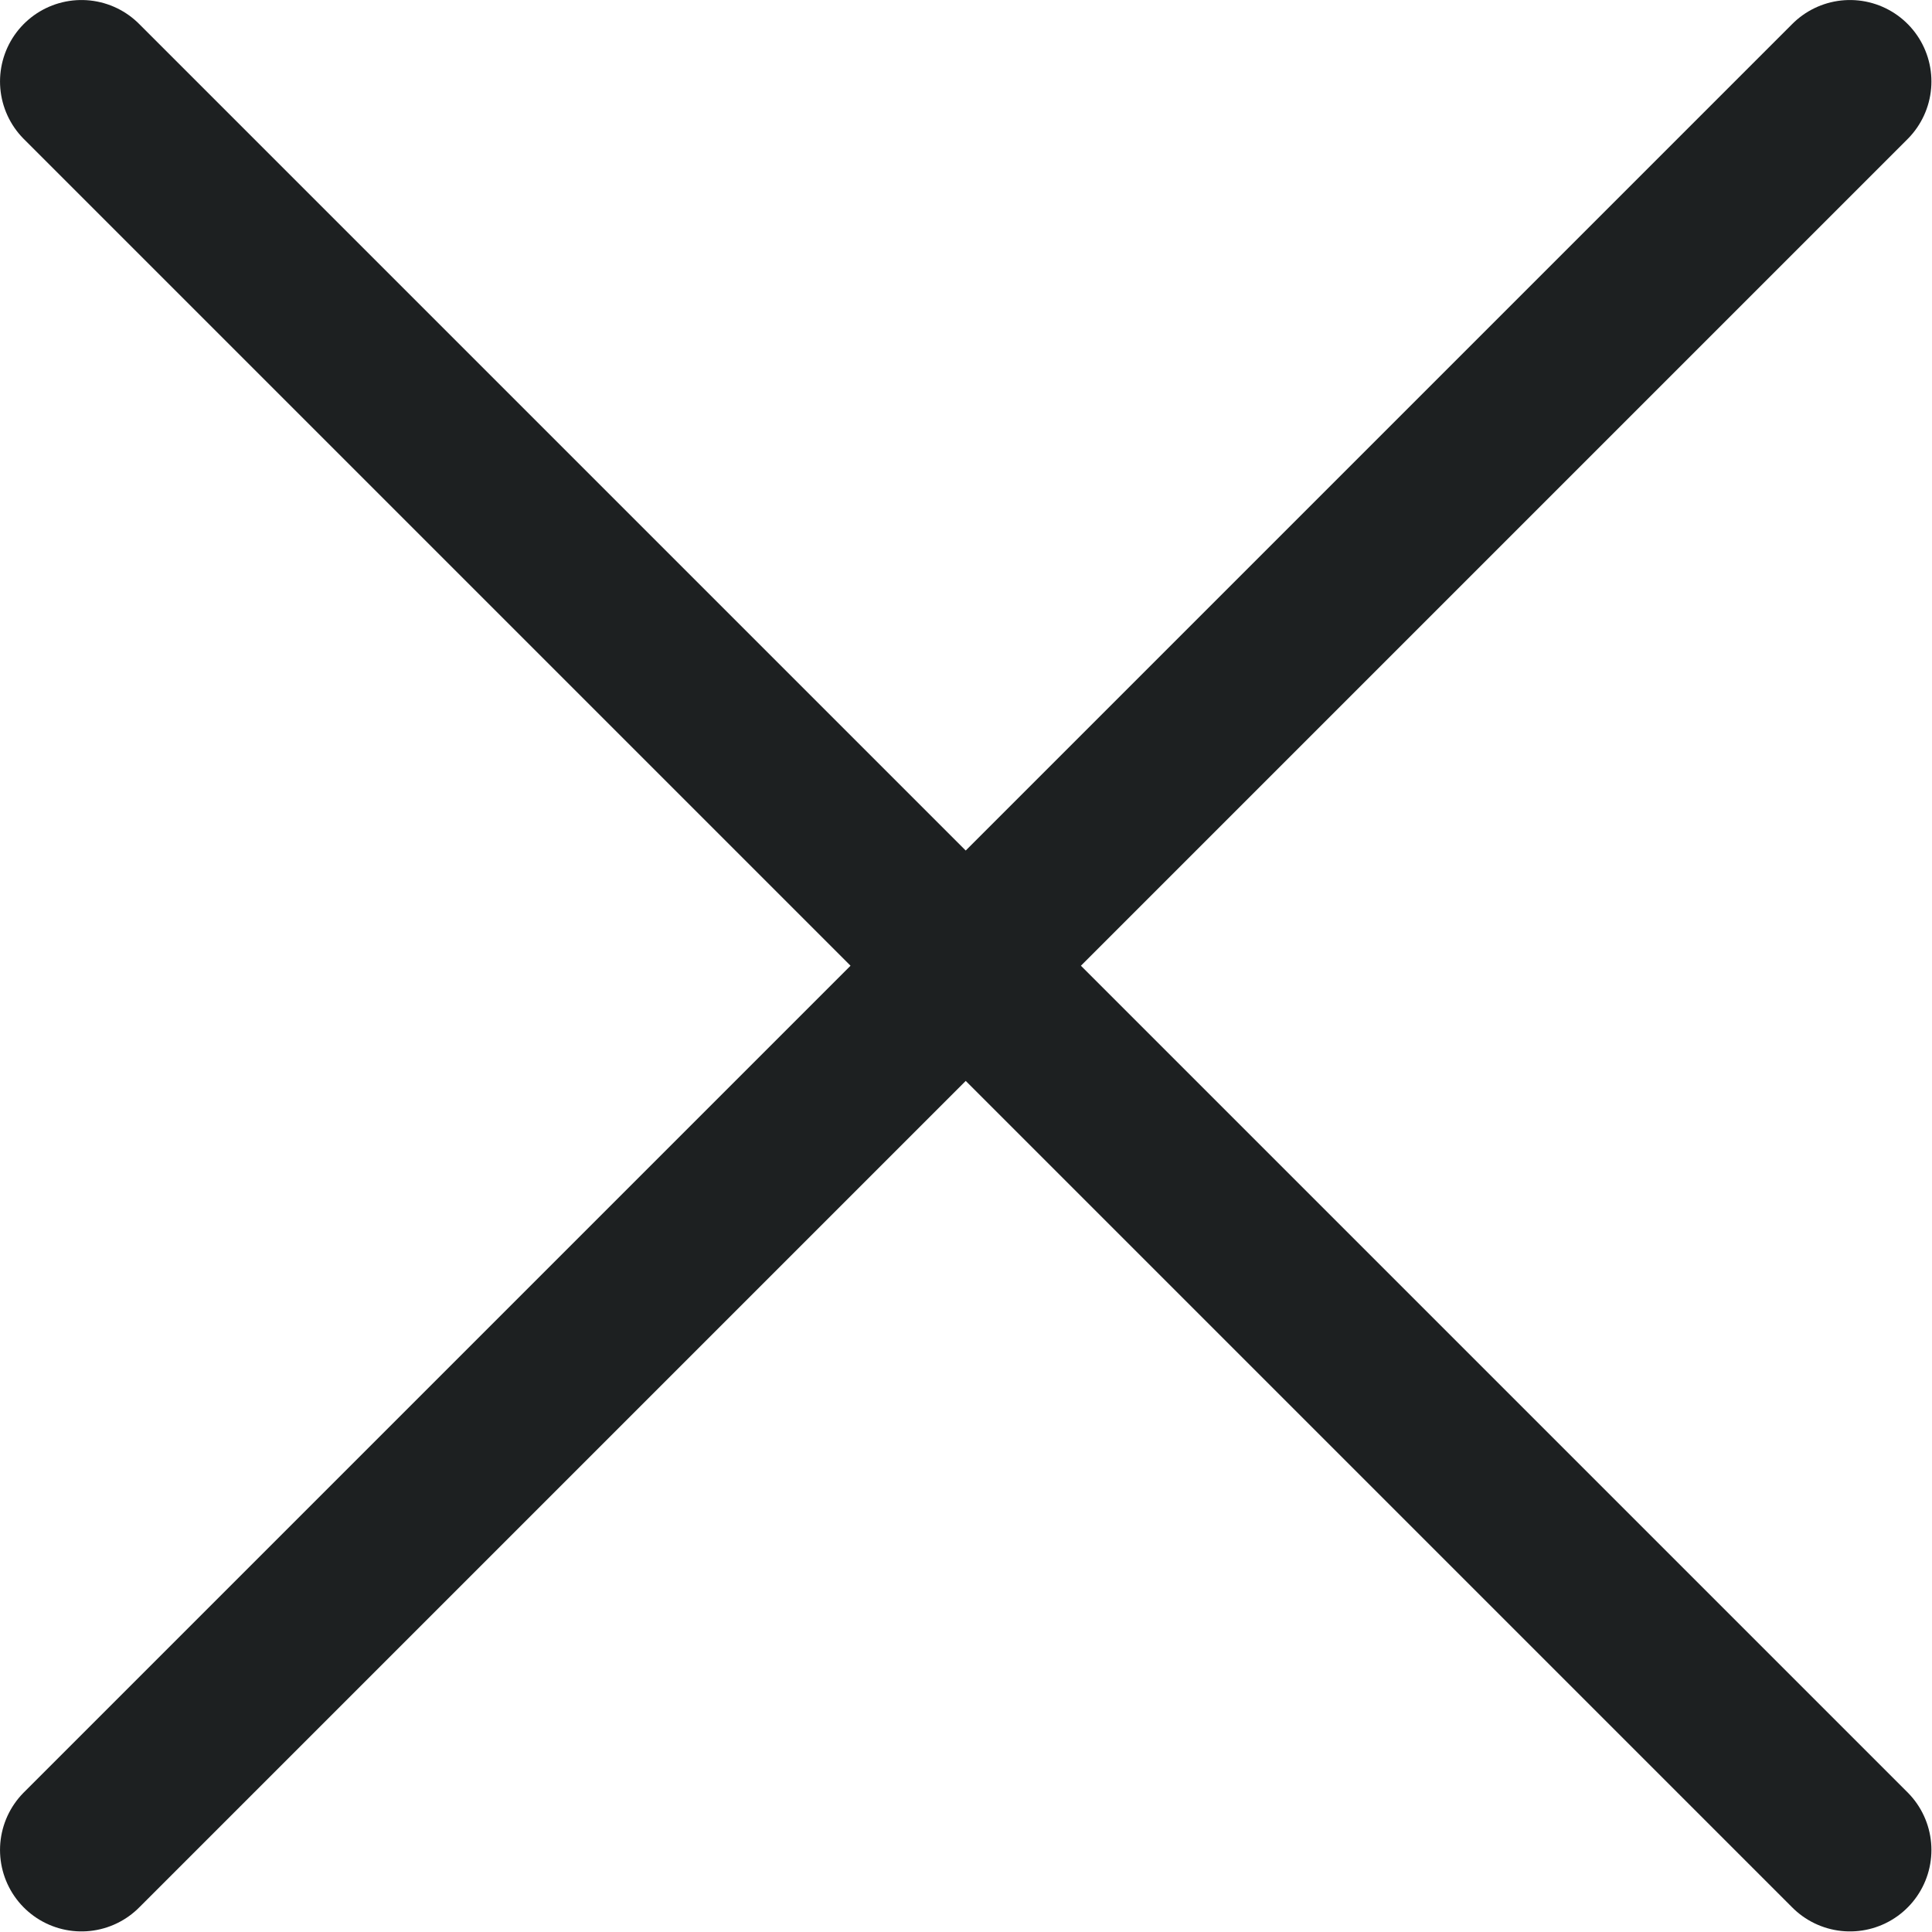
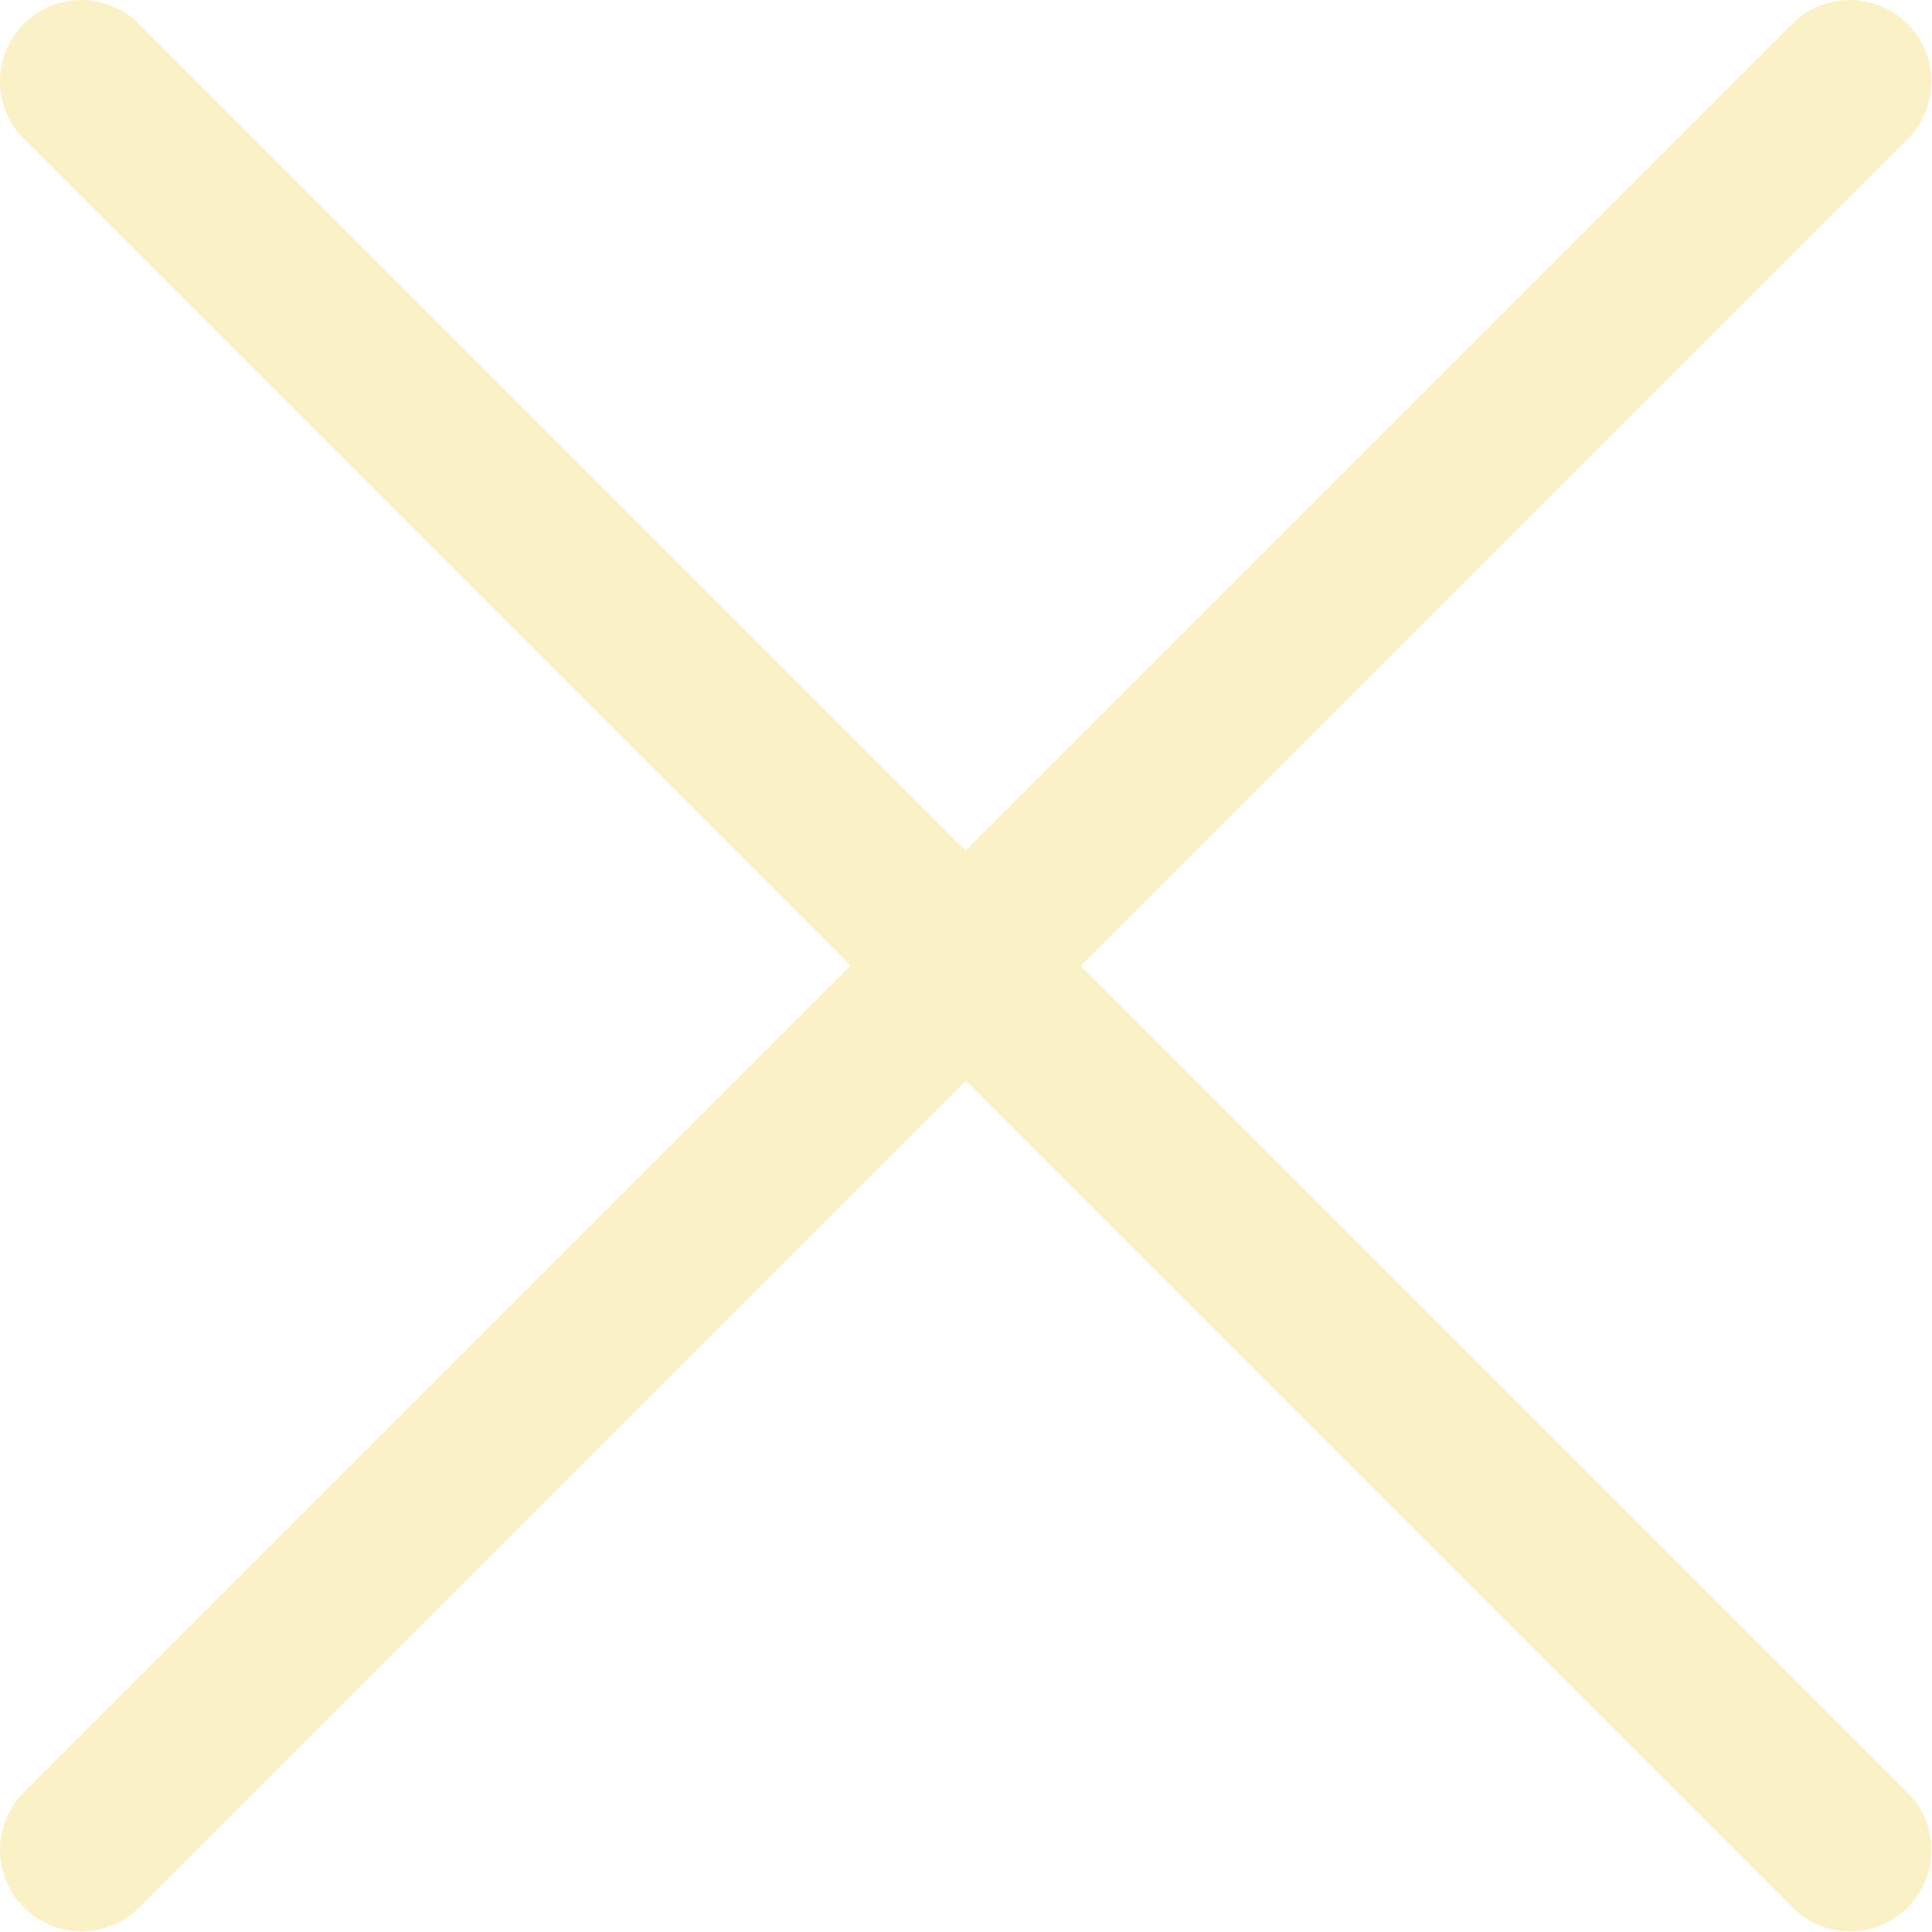
<svg xmlns="http://www.w3.org/2000/svg" width="55" height="55.016">
-   <path d="M2.32 2.32l50.36 50.36M52.68 2.32L2.32 52.68" fill="none" stroke="#1d2021" stroke-width="4.639" stroke-linecap="round" />
+   <path d="M2.32 2.32l50.36 50.36m0-50.36L2.32 52.68" fill="none" stroke="#fbf1c7" stroke-width="4.639" stroke-linecap="round" />
</svg>
